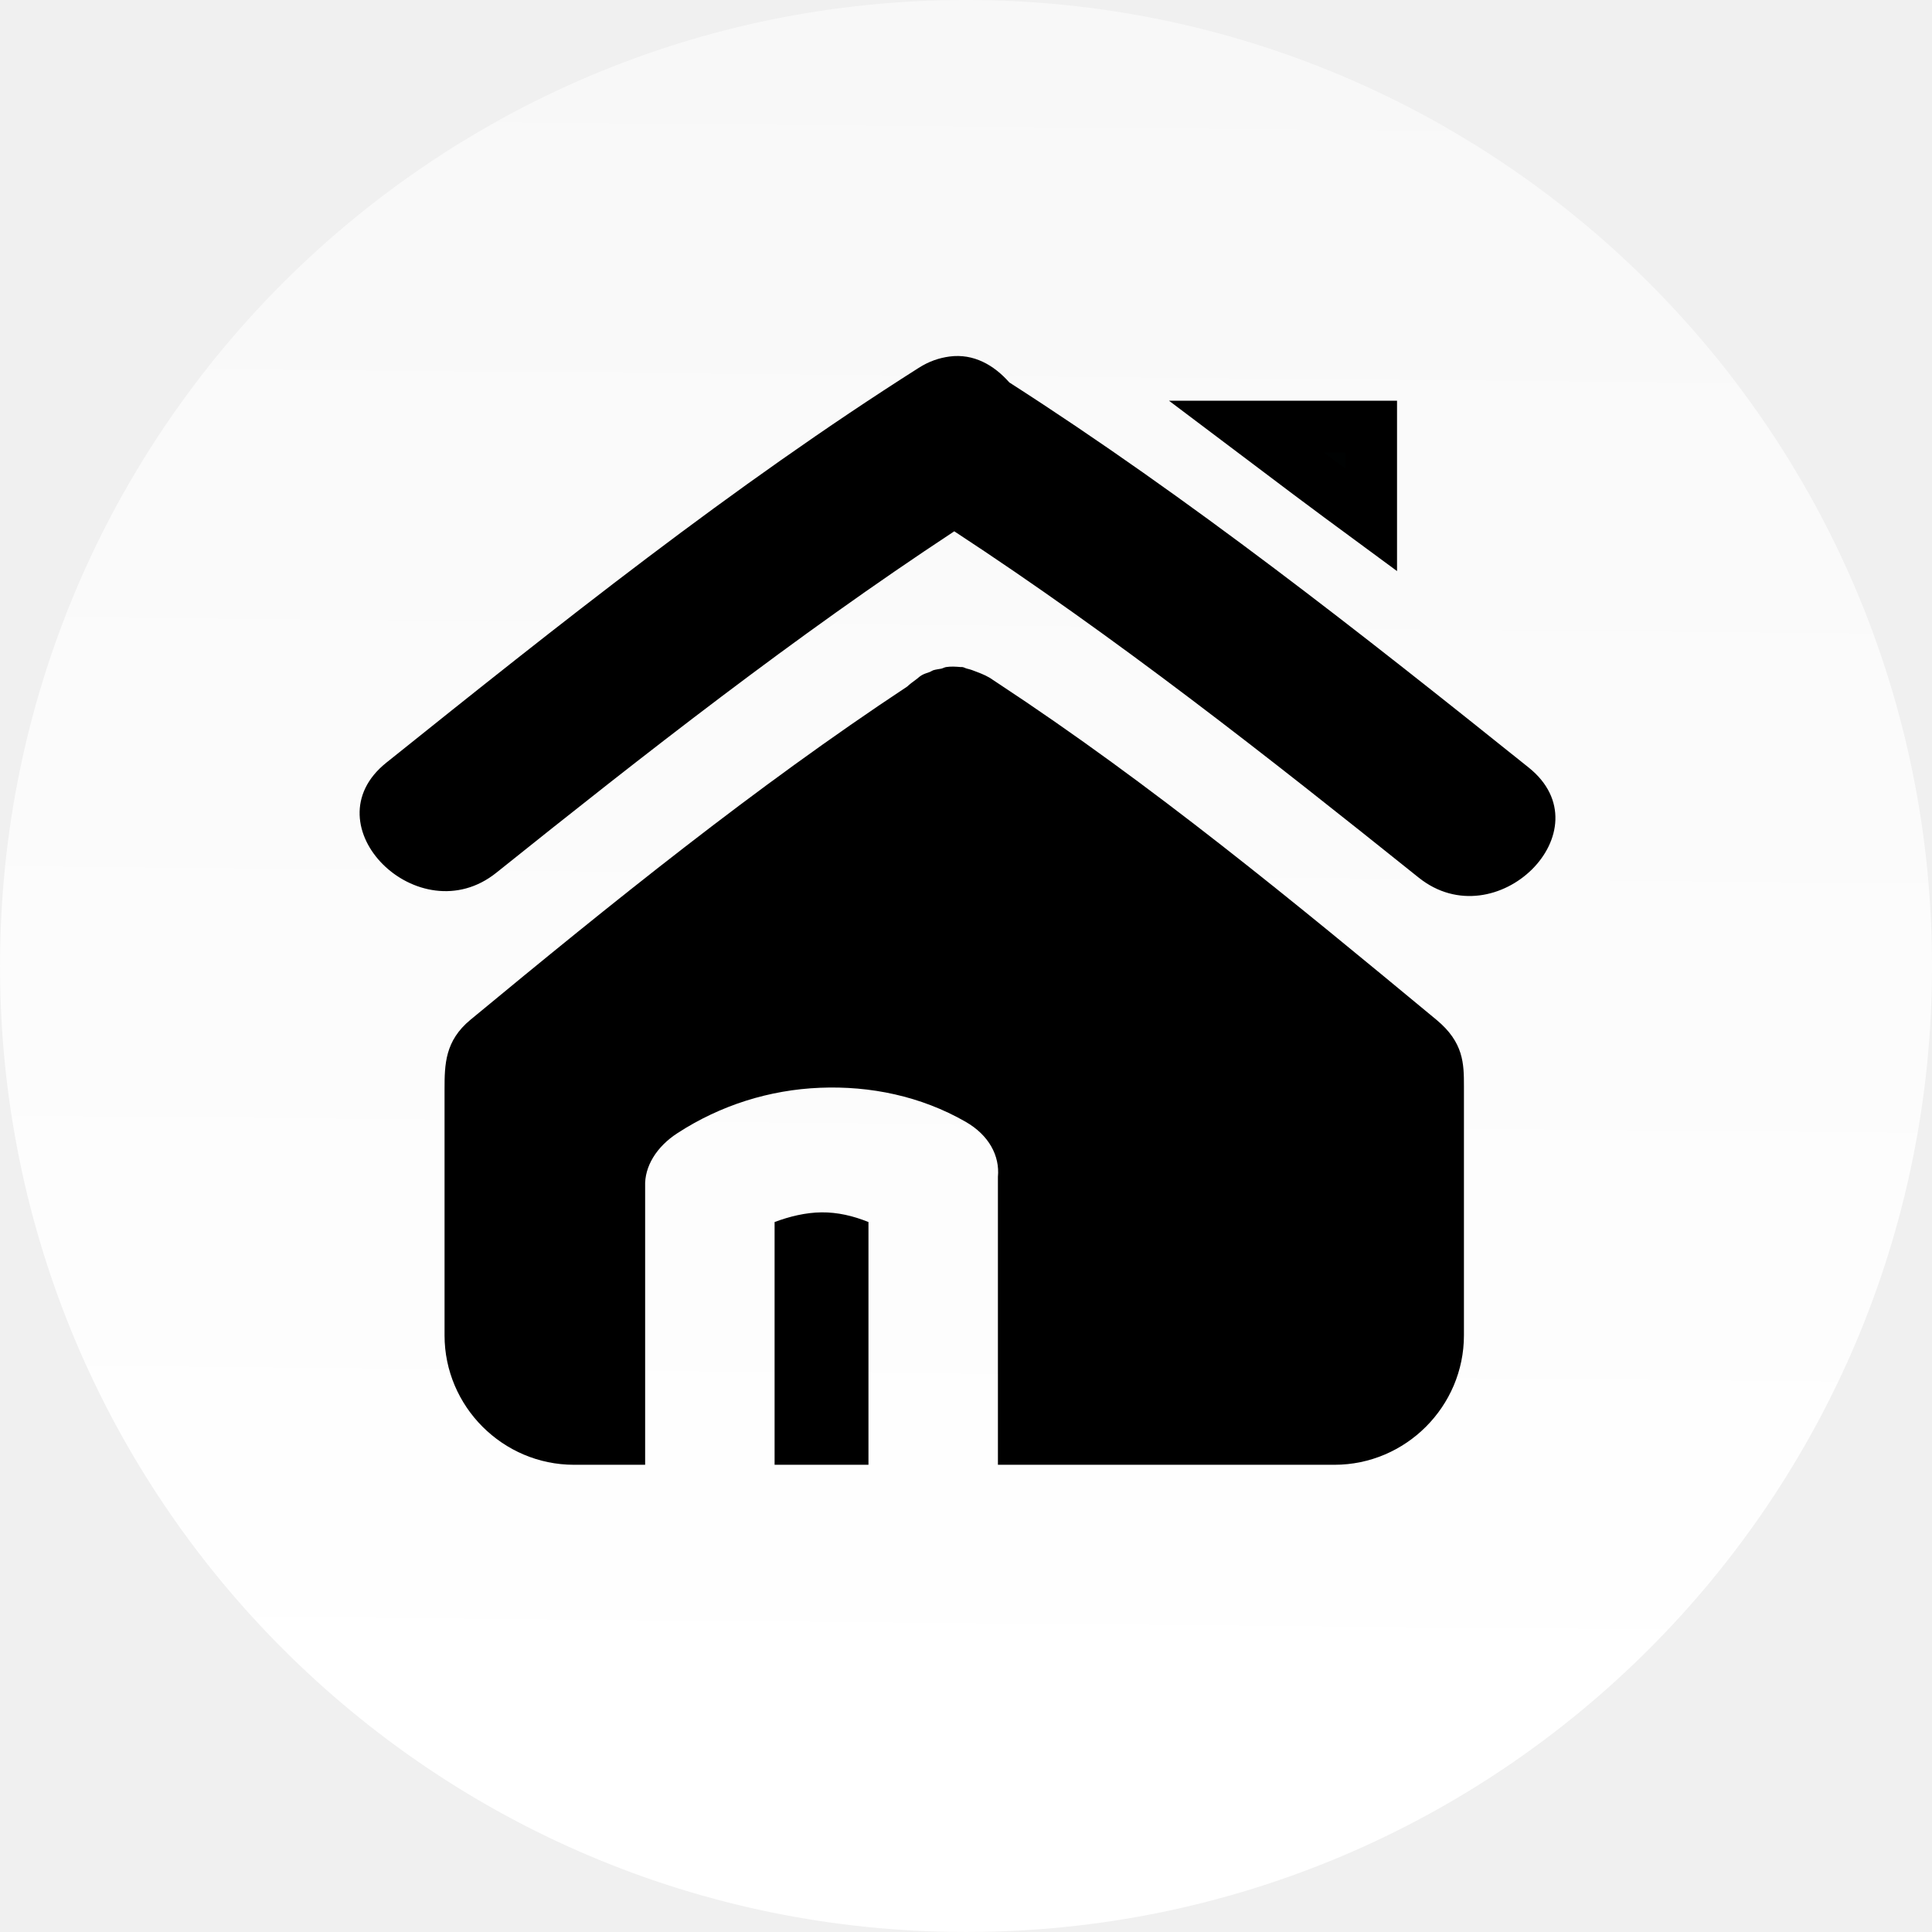
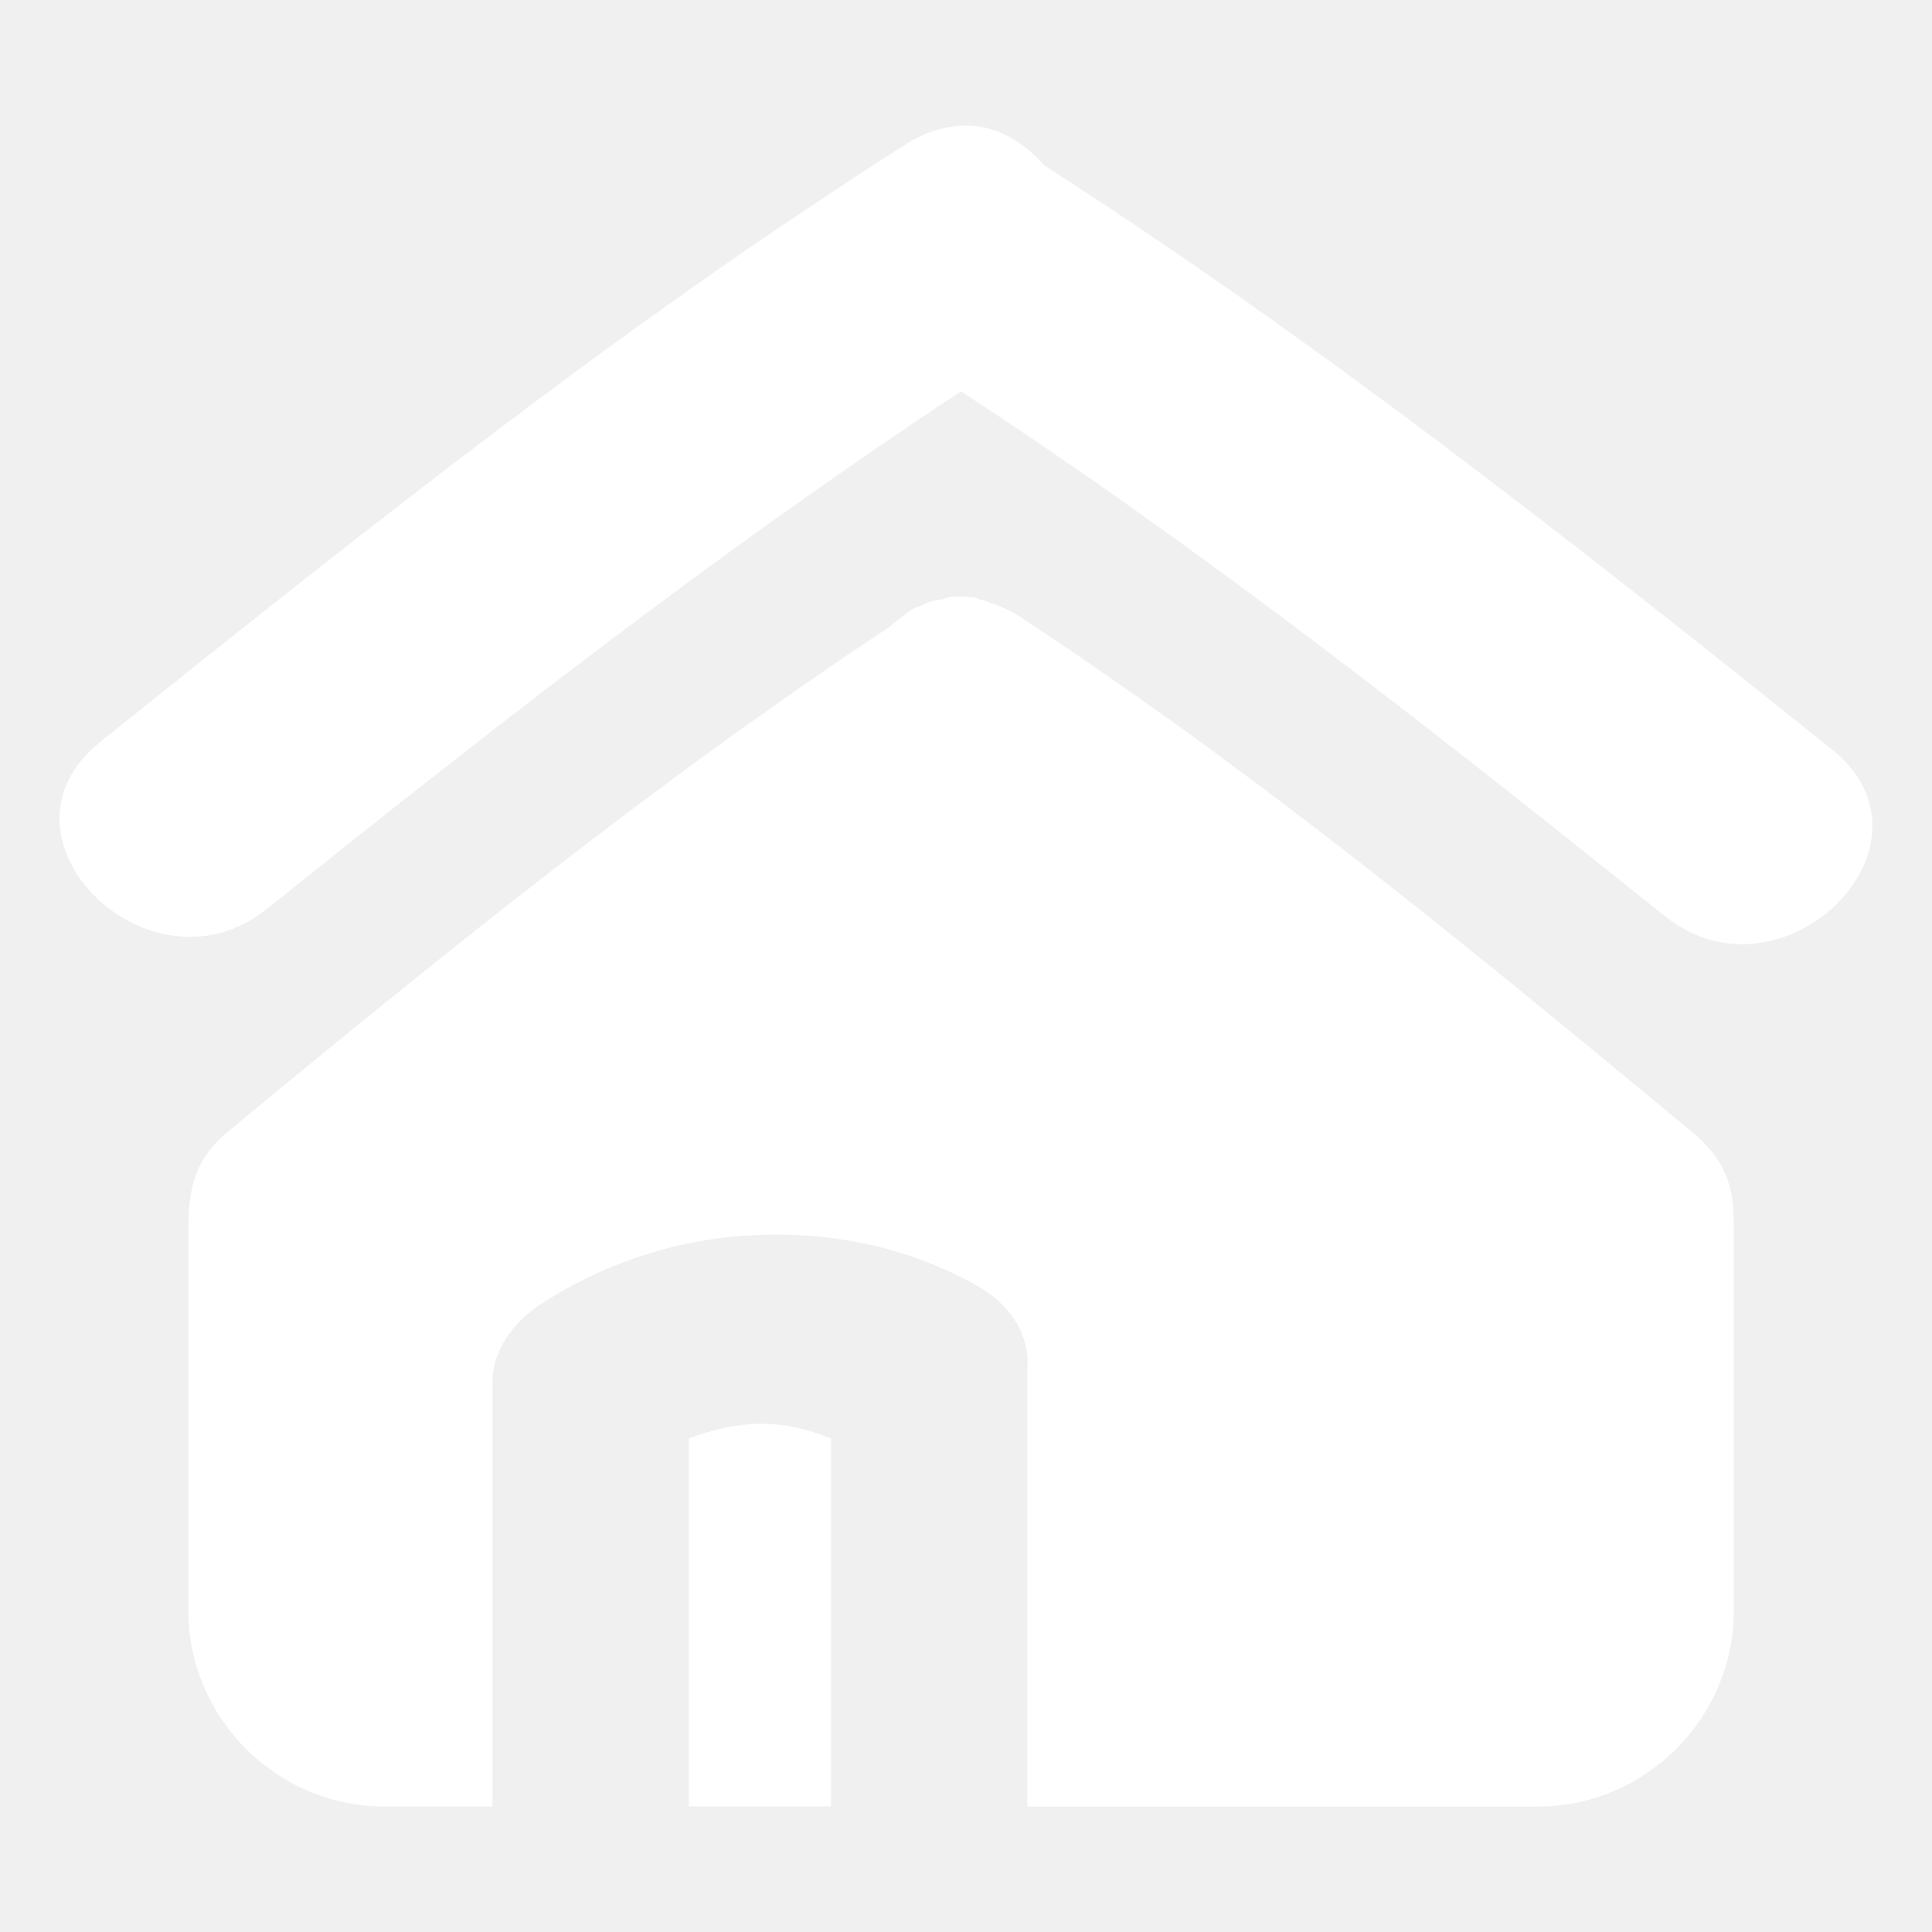
- <svg xmlns="http://www.w3.org/2000/svg" xmlns:xlink="http://www.w3.org/1999/xlink" width="37.312" height="37.312" id="svg23751" version="1.1">
-   <defs id="defs23753">
-     <linearGradient xlink:href="#linearGradient22494-7" id="linearGradient22828" gradientUnits="userSpaceOnUse" gradientTransform="translate(147.1997,7e-6)" x1="-313.016" y1="184.714" x2="-312.366" y2="112.466" />
-     <linearGradient id="linearGradient22494-7">
-       <stop style="stop-color:#ffffff;stop-opacity:1;" offset="0" id="stop22496-54" />
-       <stop style="stop-color:#ffffff;stop-opacity:0;" offset="1" id="stop22498-4" />
-     </linearGradient>
-   </defs>
-   <g id="layer1" transform="translate(-356.344,-513.7062)">
-     <g transform="translate(540.4914,362.7449)" id="g23724">
-       <path d="M -165.491,150.961 C -175.795,150.961 -184.147,159.313 -184.147,169.617 -184.147,179.92 -175.795,188.273 -165.491,188.273 -155.188,188.273 -146.835,179.919 -146.835,169.617 -146.834,159.313 -155.188,150.961 -165.491,150.961" id="path22574" style="opacity:0.4;fill:none" />
-       <path stroke-miterlimit="10" d="M -165.491,150.961 C -175.796,150.961 -184.147,159.314 -184.147,169.617 -184.147,179.92 -175.795,188.273 -165.491,188.273 -155.188,188.273 -146.835,179.92 -146.835,169.617 -146.835,159.314 -155.189,150.961 -165.491,150.961" id="path22826" style="fill:url(#linearGradient22828);fill-opacity:1;stroke:none" />
-       <path id="path22598" d="M -165.812,157.847 C -166.007,157.874 -166.201,157.936 -166.405,158.066 -170.012,160.355 -173.356,163.023 -176.687,165.691 -178.196,166.9 -176.056,169.014 -174.562,167.816 -171.685,165.512 -168.795,163.249 -165.718,161.222 -162.592,163.268 -159.665,165.574 -156.749,167.91 -155.254,169.108 -153.114,166.995 -154.624,165.785 -157.873,163.182 -161.148,160.598 -164.655,158.347 -164.95,158.013 -165.344,157.784 -165.812,157.847 z" />
-       <path stroke-miterlimit="10" d="M -157.667,159.2 H -160.08 C -159.275,159.808 -158.472,160.41 -157.667,161.002 V 159.2 z" id="path22606" style="fill:#000202;stroke:#000000;stroke-miterlimit:10" />
-       <path id="path22614" d="M -165.875,163.844 C -165.904,163.848 -165.939,163.868 -165.969,163.875 -166.018,163.884 -166.077,163.891 -166.125,163.906 -166.146,163.913 -166.166,163.929 -166.188,163.938 -166.247,163.961 -166.288,163.968 -166.344,164 -166.392,164.025 -166.42,164.062 -166.469,164.094 -166.522,164.132 -166.577,164.174 -166.625,164.219 -169.577,166.171 -172.338,168.404 -175.062,170.656 -175.553,171.062 -175.562,171.514 -175.562,172 -175.561,172.116 -175.563,172.366 -175.562,172.438 L -175.562,176.75 C -175.562,178.125 -174.437,179.25 -173.062,179.25 L -171.688,179.25 -171.688,175.875 -171.688,173.875 C -171.703,173.493 -171.472,173.109 -171.062,172.844 -170.232,172.305 -169.286,172.009 -168.312,171.969 -167.339,171.929 -166.363,172.131 -165.5,172.625 -165.044,172.886 -164.837,173.288 -164.875,173.688 L -164.875,175.688 -164.875,179.25 -158.375,179.25 C -157,179.25 -155.875,178.125 -155.875,176.75 L -155.875,172.438 -155.875,171.938 C -155.875,171.508 -155.877,171.094 -156.406,170.656 -159.152,168.383 -161.894,166.118 -164.875,164.156 -164.906,164.136 -164.937,164.114 -164.969,164.094 -165.066,164.023 -165.17,163.98 -165.281,163.938 -165.348,163.911 -165.404,163.89 -165.469,163.875 -165.503,163.868 -165.528,163.848 -165.562,163.844 -165.573,163.842 -165.583,163.845 -165.594,163.844 -165.686,163.836 -165.778,163.829 -165.875,163.844 z M -168.281,174.375 C -168.588,174.378 -168.899,174.454 -169.188,174.562 L -169.188,179.25 -167.375,179.25 -167.375,174.562 C -167.672,174.442 -167.974,174.372 -168.281,174.375 z" />
+ <svg xmlns="http://www.w3.org/2000/svg" version="1.1" id="svg23751" height="44" width="44">
+   <defs id="defs23753" />
+   <g transform="translate(-356.344,-513.7062)" id="layer1">
+     <g id="g2195">
+       <g transform="matrix(1.191835,0,0,1.191835,-68.39889,-97.50182)" id="g2119">
+         <path style="fill:#ffffff;fill-opacity:1;stroke-width:1.5" id="path22598" d="m 374.601,515.244 c -0.292,0.04 -0.583,0.133 -0.891,0.328 -5.41,3.433 -10.425,7.436 -15.422,11.438 -2.264,1.813 0.947,4.984 3.188,3.188 4.315,-3.457 8.65,-6.851 13.266,-9.891 4.689,3.068 9.08,6.527 13.453,10.031 2.243,1.797 5.452,-1.373 3.188,-3.188 -4.873,-3.904 -9.785,-7.78 -15.047,-11.156 -0.442,-0.502 -1.032,-0.846 -1.734,-0.75 z" />
+         <path style="fill:#ffffff;fill-opacity:1;stroke-width:1.5" id="path22614" d="m 374.507,524.239 c -0.044,0.006 -0.096,0.037 -0.141,0.047 -0.074,0.013 -0.163,0.024 -0.234,0.047 -0.031,0.011 -0.062,0.035 -0.094,0.047 -0.089,0.035 -0.151,0.046 -0.234,0.094 -0.073,0.038 -0.114,0.093 -0.188,0.141 -0.08,0.057 -0.162,0.12 -0.234,0.188 -4.429,2.928 -8.569,6.277 -12.656,9.656 -0.736,0.609 -0.75,1.287 -0.75,2.016 0.002,0.174 -2e-5,0.549 0,0.656 v 6.469 c 2.4e-4,2.062 1.688,3.75 3.75,3.75 h 2.062 v -5.062 -3 c -0.023,-0.573 0.323,-1.149 0.938,-1.547 1.246,-0.808 2.664,-1.253 4.125,-1.312 1.461,-0.06 2.924,0.243 4.219,0.984 0.683,0.392 0.994,0.995 0.938,1.594 v 3 5.344 h 9.75 c 2.062,0 3.75,-1.688 3.75,-3.75 v -6.469 -0.75 c 0,-0.644 -0.003,-1.265 -0.797,-1.922 -4.119,-3.409 -8.232,-6.807 -12.703,-9.75 -0.047,-0.031 -0.093,-0.063 -0.141,-0.094 -0.145,-0.106 -0.302,-0.17 -0.469,-0.234 -0.1,-0.039 -0.183,-0.071 -0.281,-0.094 -0.051,-0.011 -0.088,-0.041 -0.141,-0.047 -0.016,-0.003 -0.031,10e-4 -0.047,0 -0.138,-0.012 -0.277,-0.021 -0.422,0 z m -3.609,15.797 c -0.46,0.005 -0.927,0.118 -1.359,0.281 v 7.031 h 2.719 v -7.031 c -0.445,-0.181 -0.899,-0.286 -1.359,-0.281 z" />
+       </g>
    </g>
  </g>
</svg>
